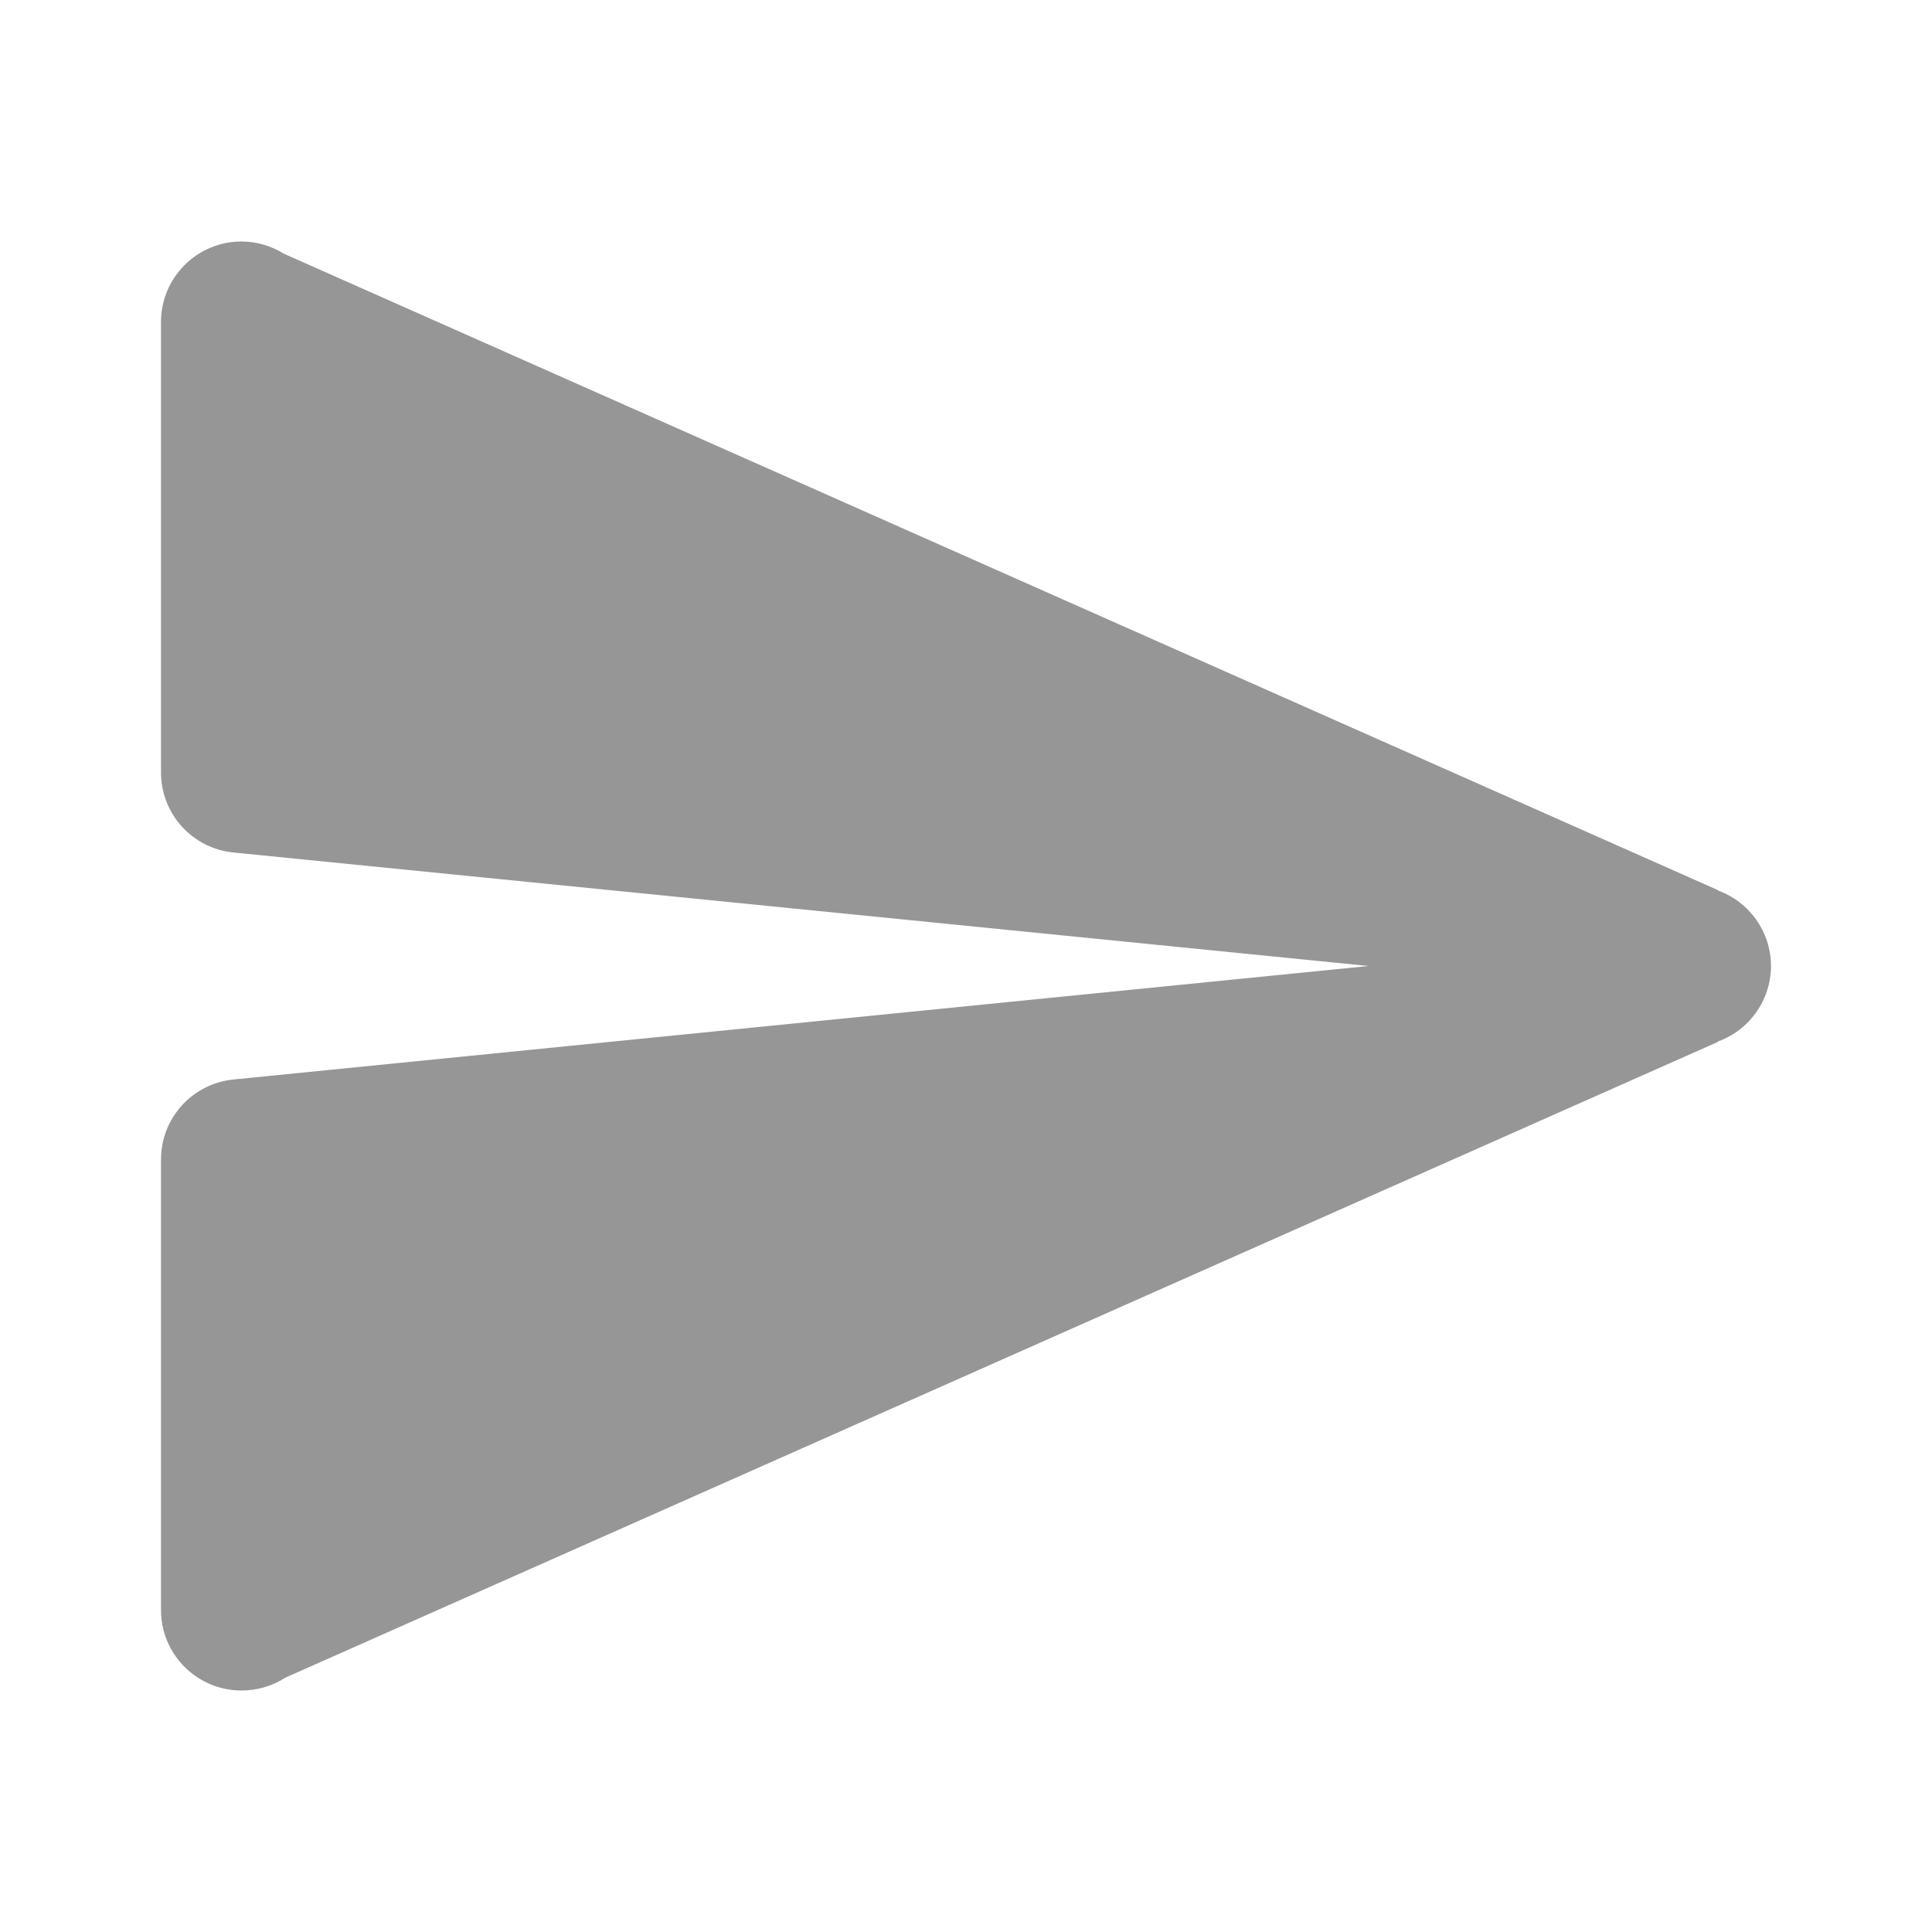
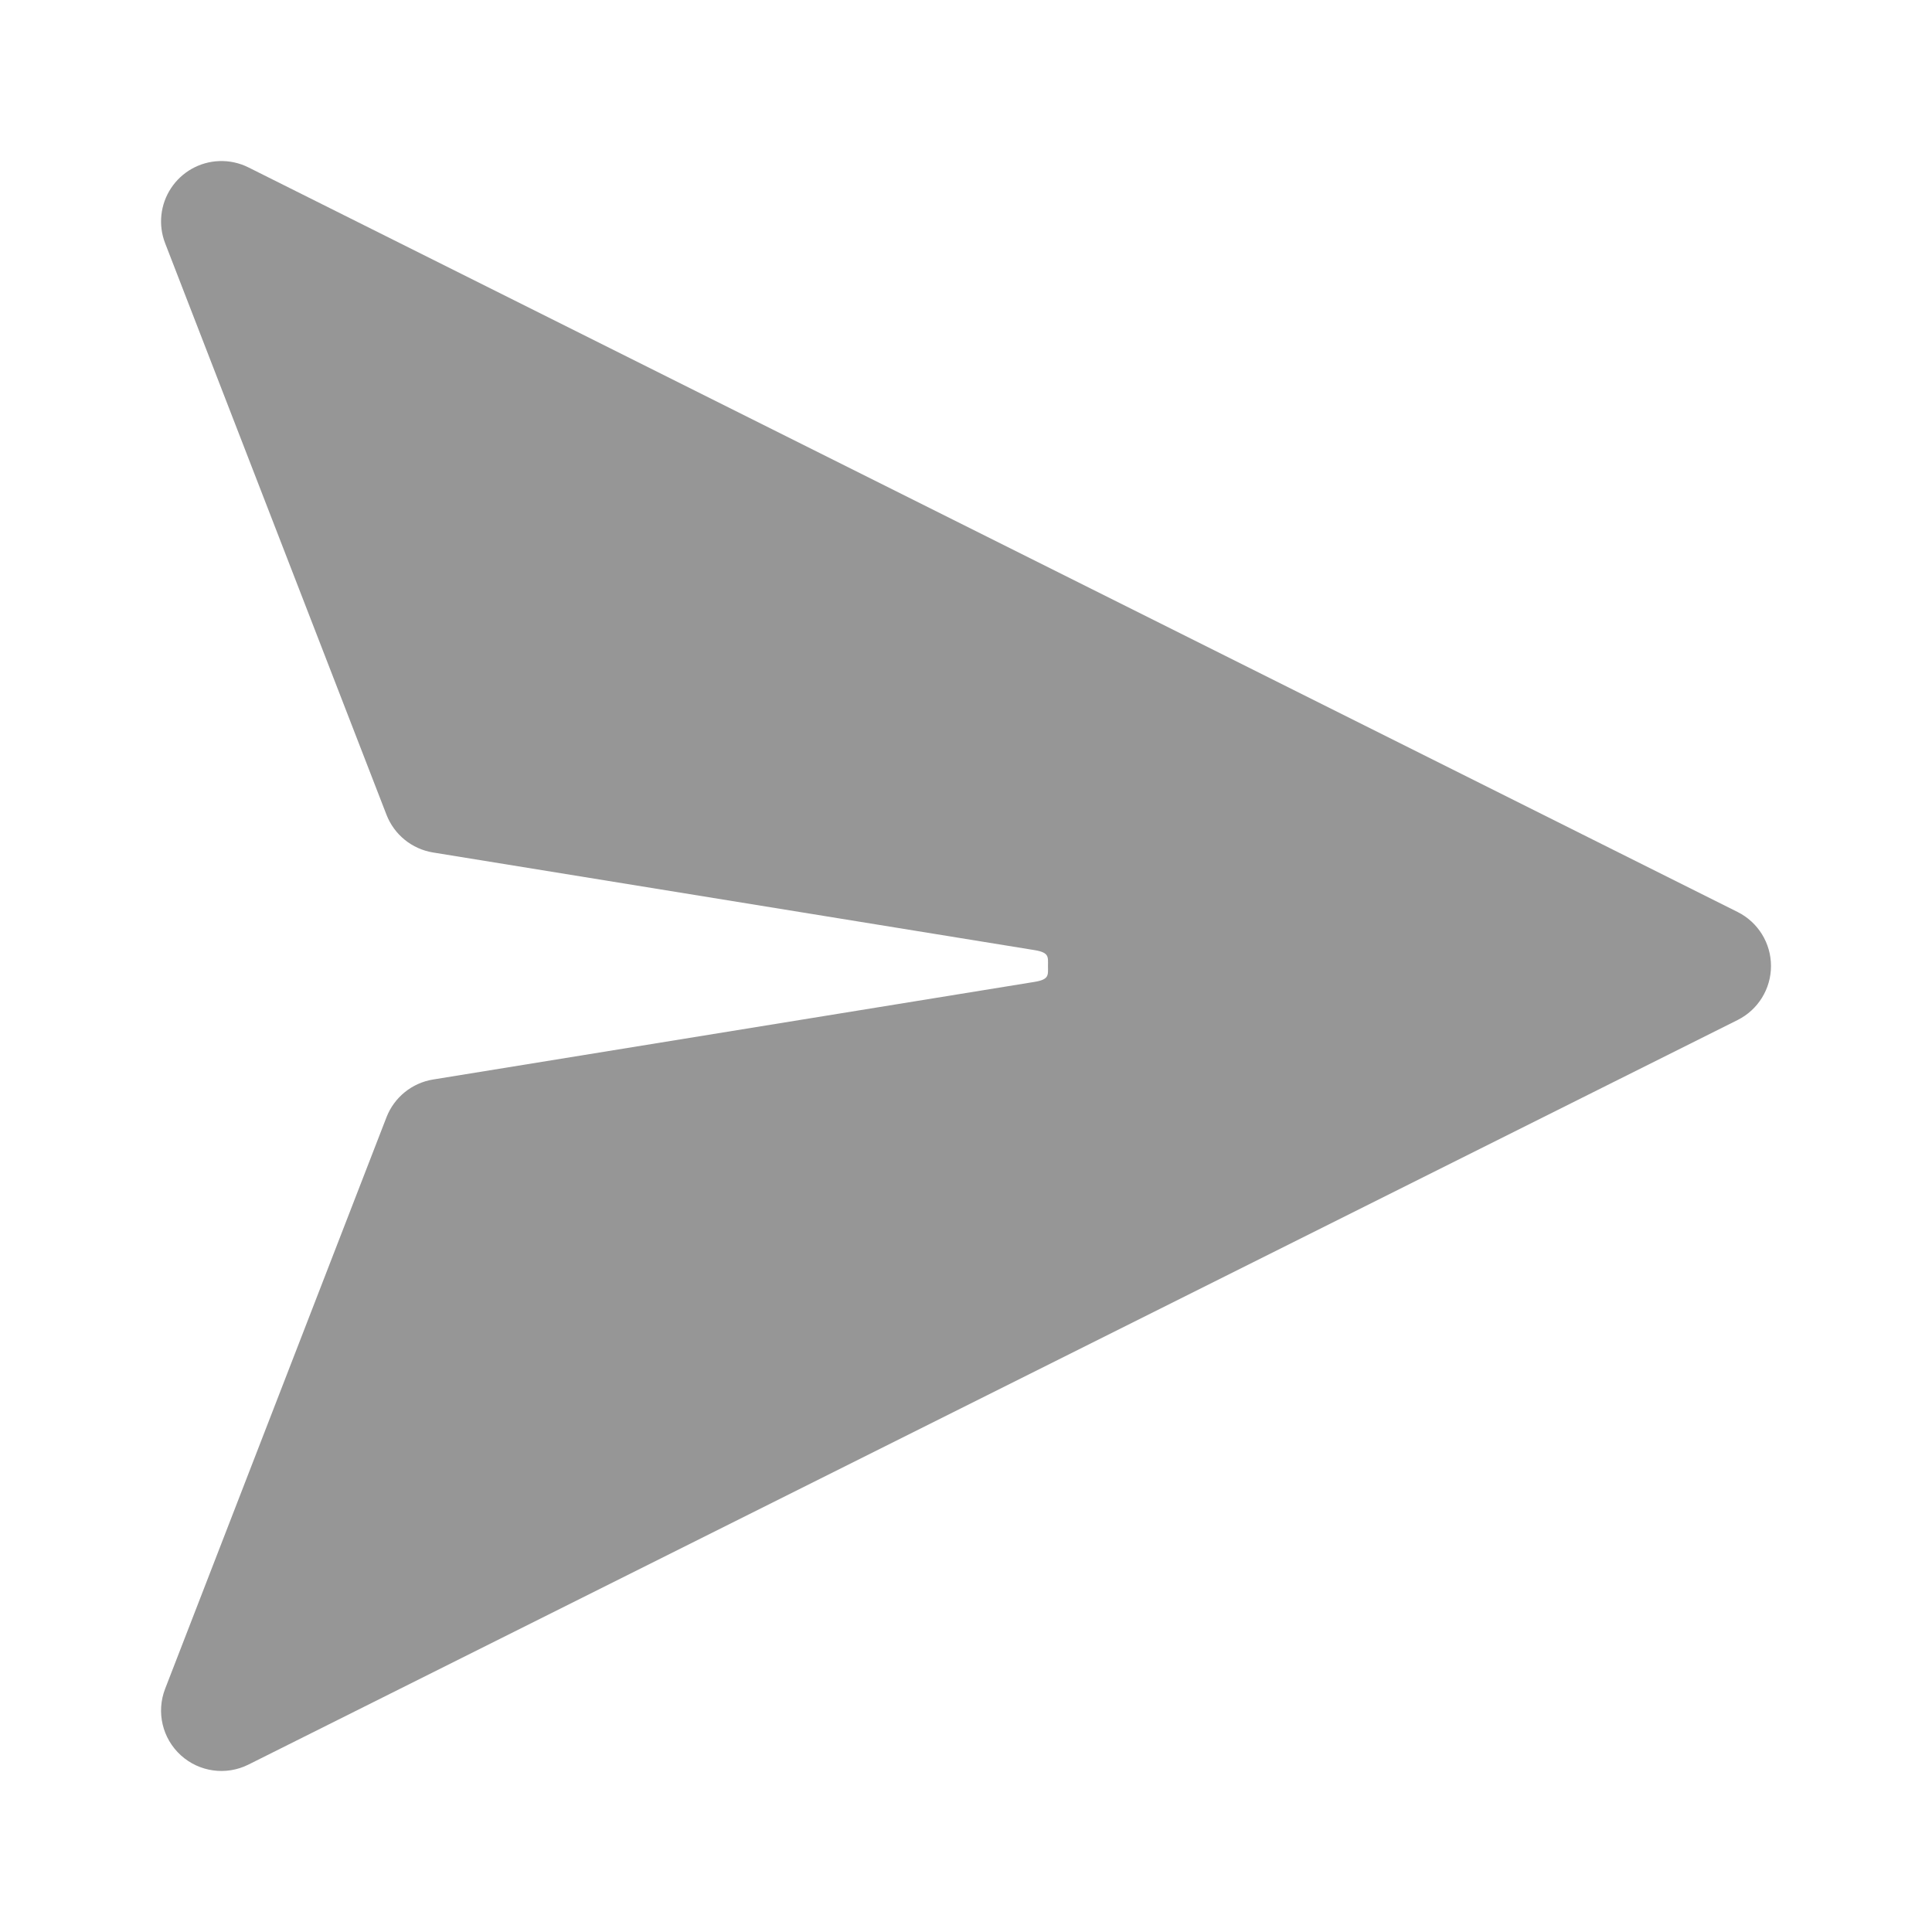
- <svg xmlns="http://www.w3.org/2000/svg" viewBox="0 0 24 24">
-   <path d="M3 3 A 1 1 0 0 0 2 4L2 9.596C2 10.11 2.389 10.539 2.9 10.59L17 12L2.9 13.41C2.389 13.461 2 13.89 2 14.404L2 20 A 1 1 0 0 0 3 21 A 1 1 0 0 0 3.539 20.844 A 1 1 0 0 0 3.541 20.842L21.34 12.943L21.338 12.939 A 1 1 0 0 0 22 12 A 1 1 0 0 0 21.338 11.061L21.34 11.057L3.527 3.152 A 1 1 0 0 0 3 3 z" fill="#969696" />
+ <svg xmlns="http://www.w3.org/2000/svg" viewBox="0 0 48 48">
+   <path d="M5.445 4.002 A 1.5 1.5 0 0 0 4.102 6.041L9.602 20.242 A 1.5 1.5 0 0 0 10.76 21.18L25.701 23.605C26.073 23.666 26.037 23.773 26.037 24C26.037 24.227 26.073 24.334 25.701 24.395L10.76 26.82 A 1.5 1.5 0 0 0 9.602 27.758L4.102 41.959 A 1.5 1.5 0 0 0 6.17 43.842L43.17 25.342 A 1.5 1.5 0 0 0 43.17 22.658L6.17 4.158 A 1.5 1.5 0 0 0 5.445 4.002 z" fill="#969696" />
</svg>
